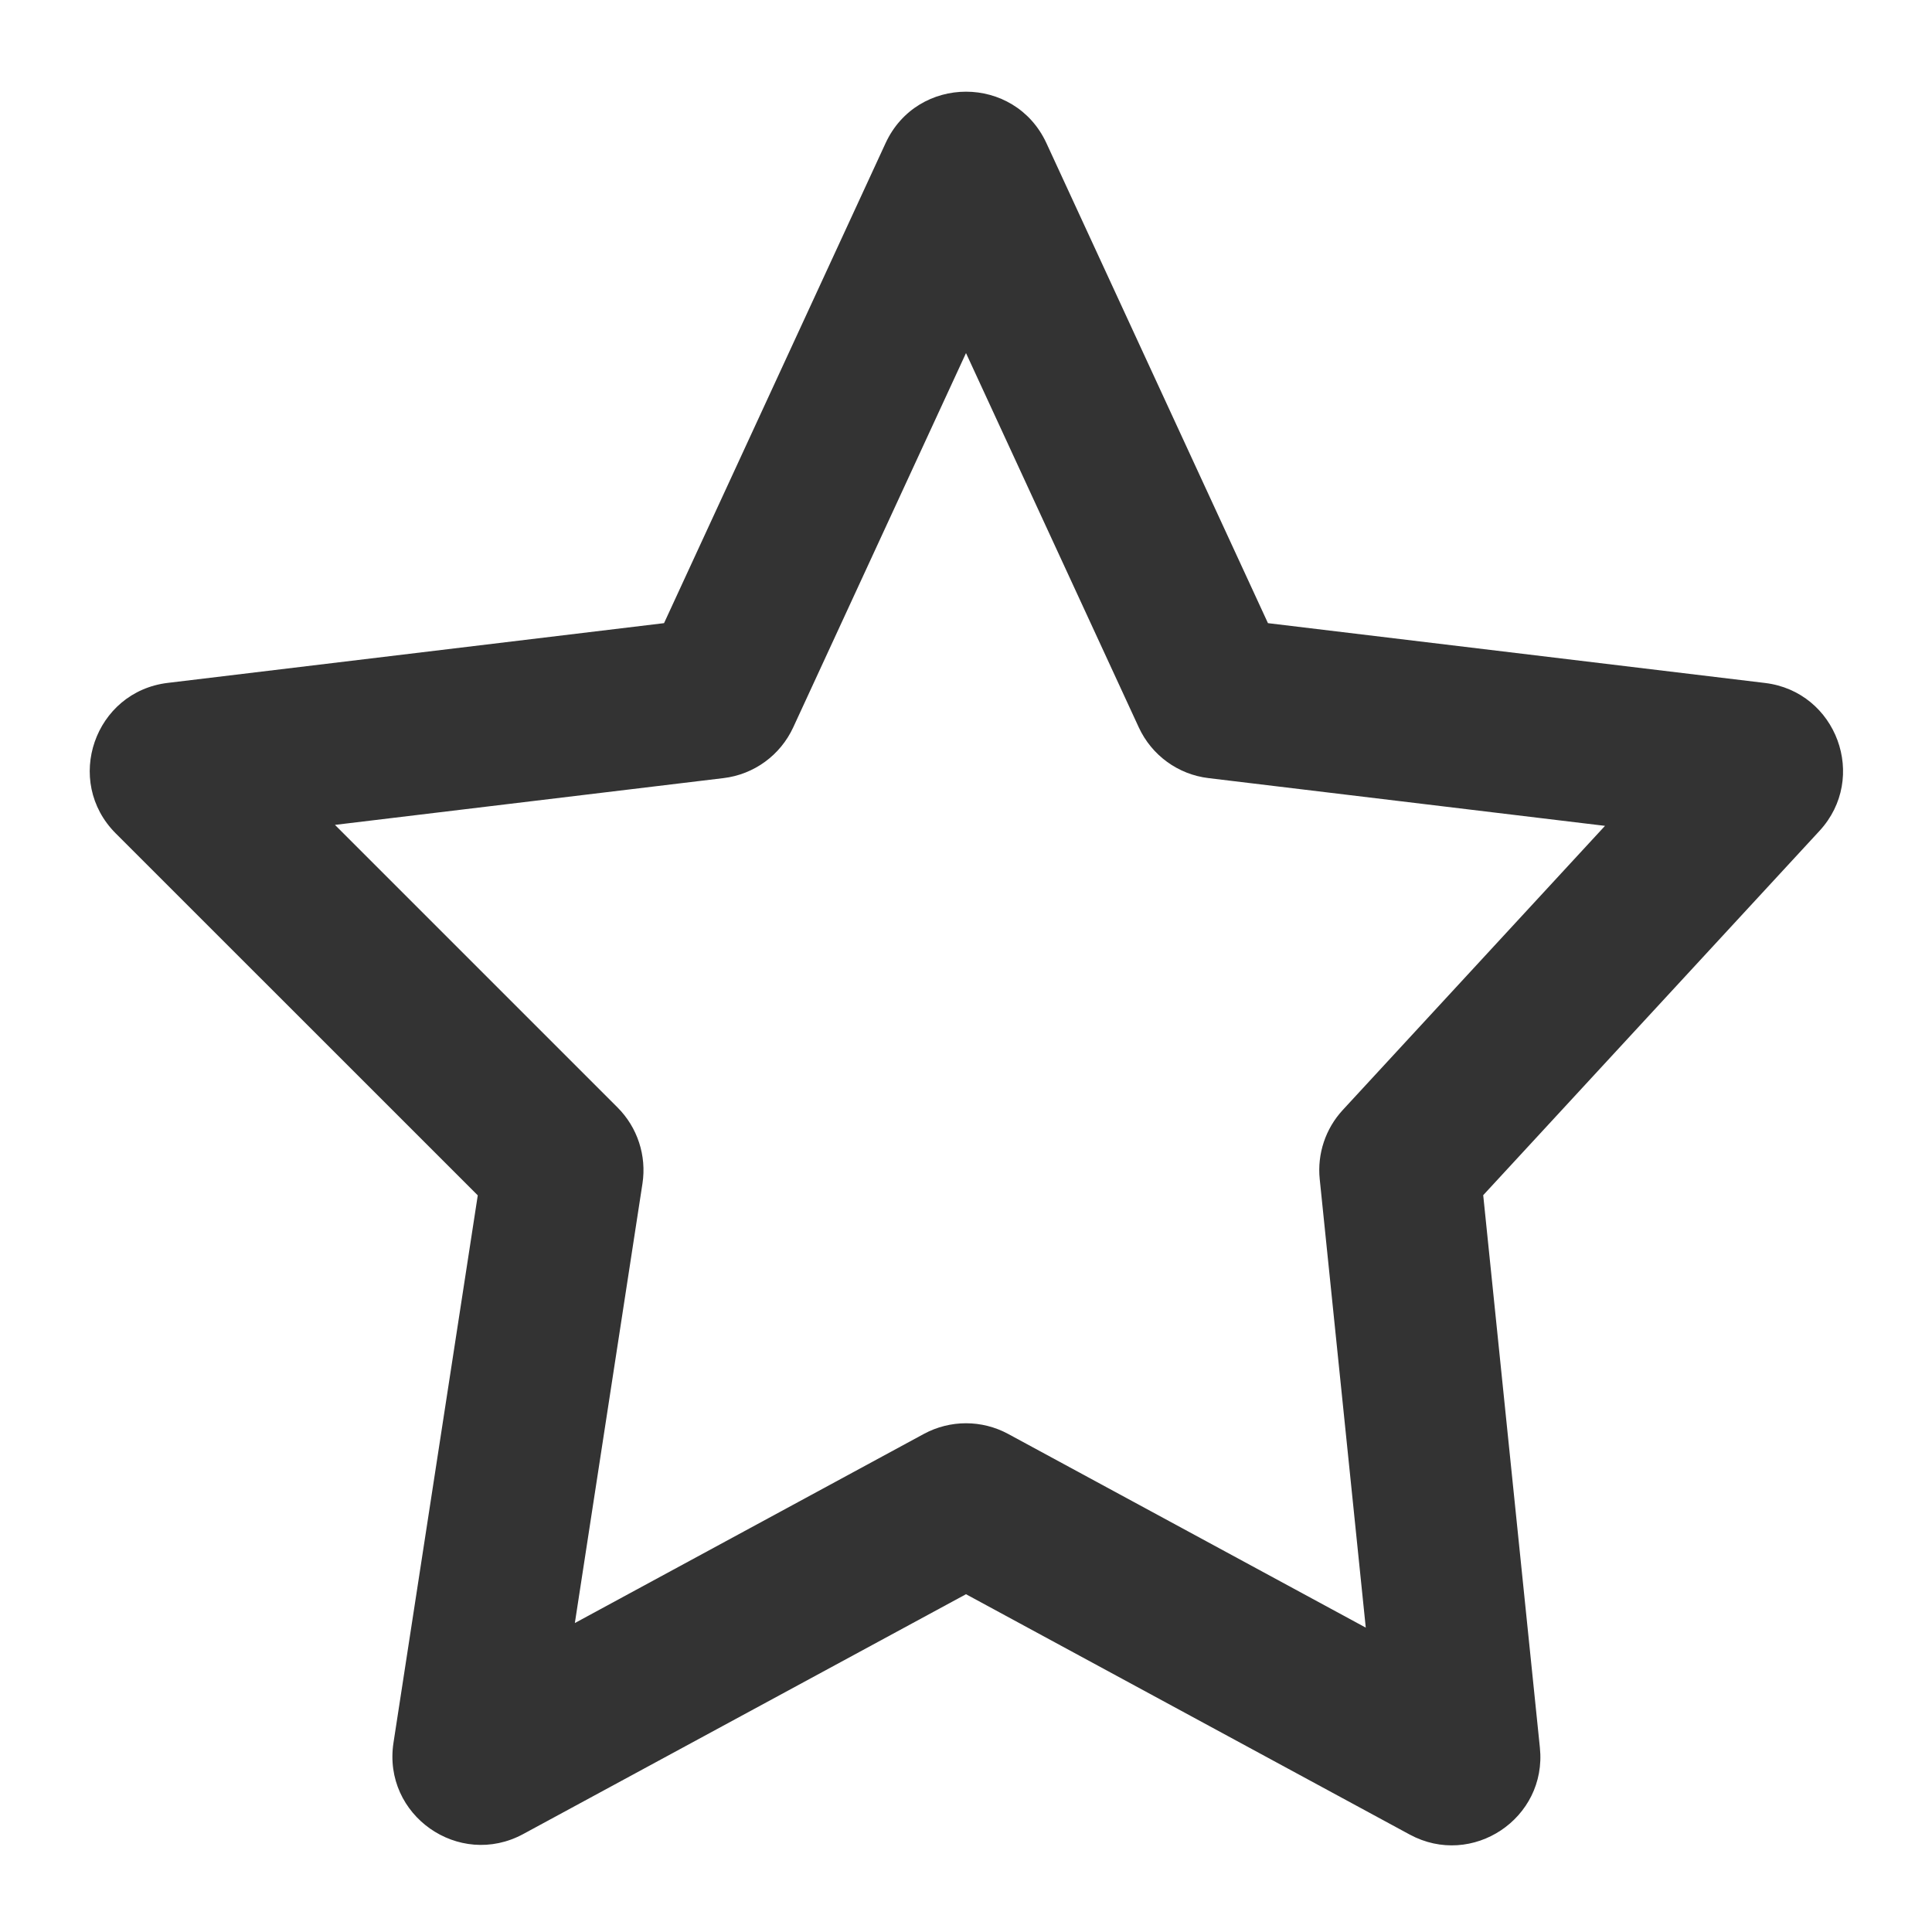
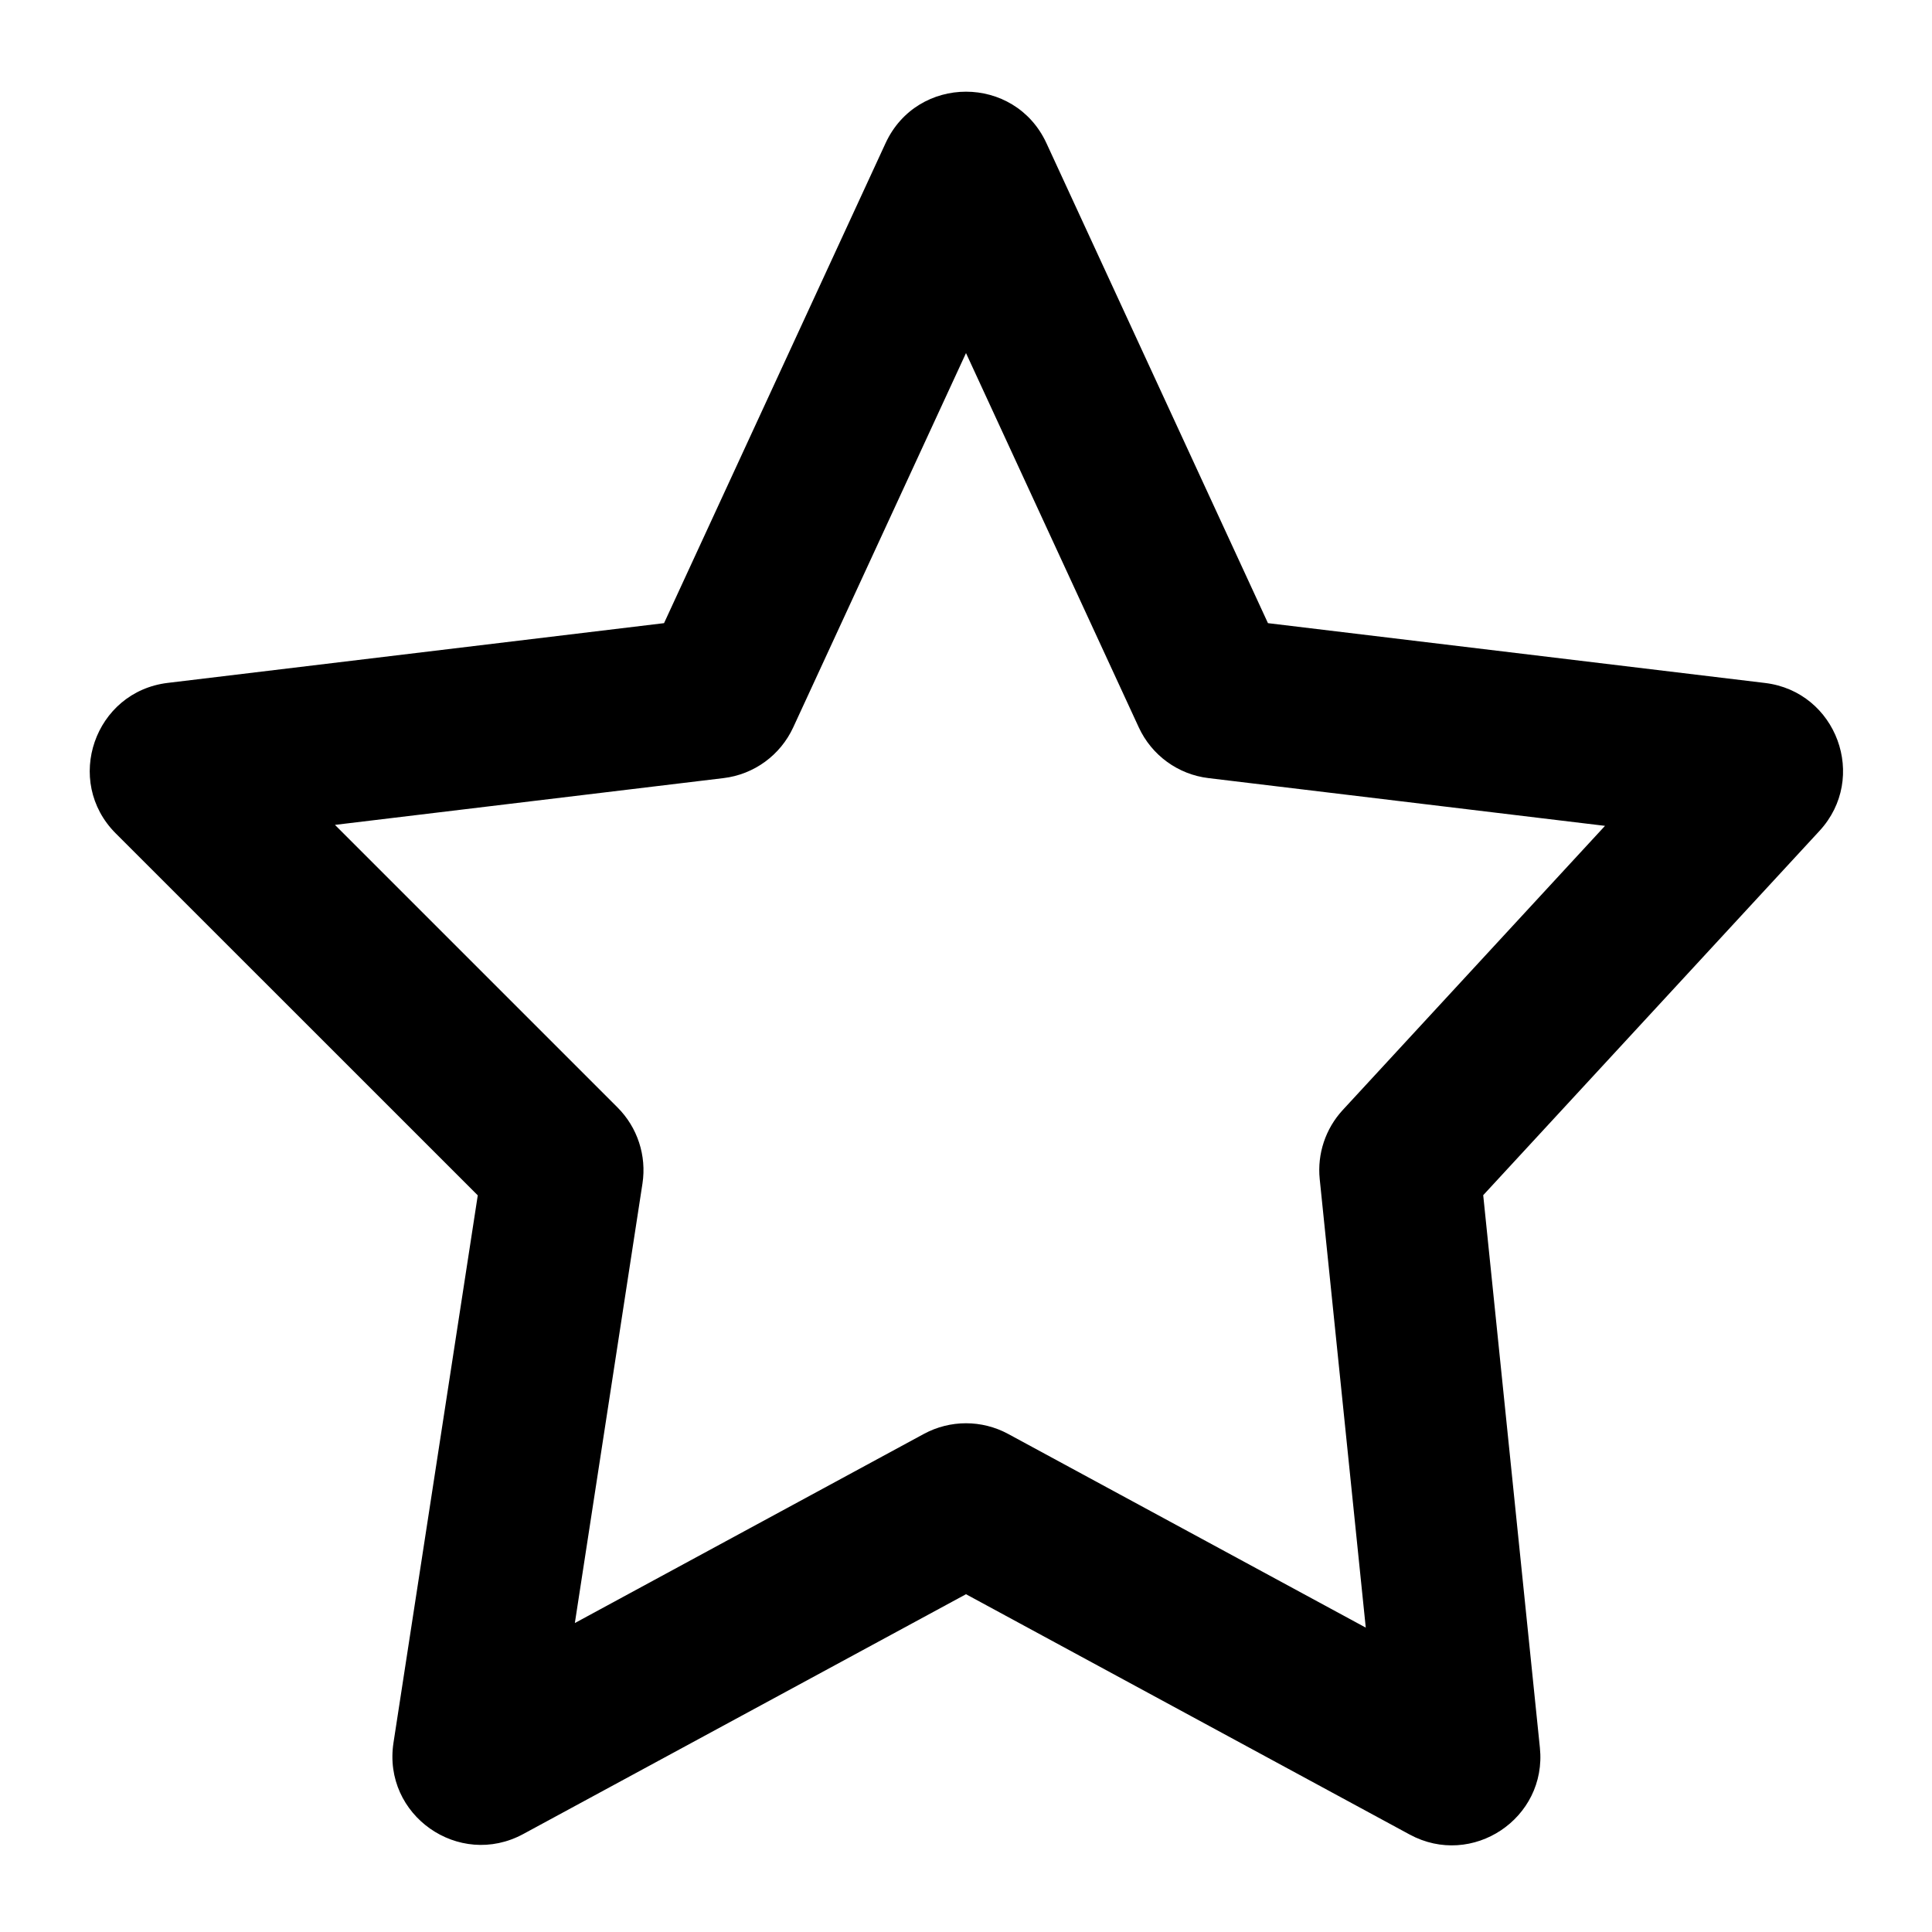
<svg xmlns="http://www.w3.org/2000/svg" width="24" height="24" viewBox="0 0 24 24" fill="none">
-   <path fill-rule="evenodd" clip-rule="evenodd" d="M12 4.386L9.854 9.035C9.694 9.382 9.366 9.621 8.987 9.666L4.161 10.247L7.671 13.757C7.919 14.005 8.034 14.356 7.981 14.702L7.141 20.162L11.476 17.813C11.803 17.636 12.197 17.636 12.524 17.813L16.966 20.219L16.394 14.647C16.362 14.333 16.466 14.021 16.68 13.789L19.938 10.259L15.013 9.666C14.634 9.621 14.306 9.382 14.146 9.035L12 4.386ZM11.001 1.778C11.395 0.926 12.605 0.926 12.999 1.778L15.751 7.741L21.925 8.484C22.816 8.591 23.211 9.663 22.602 10.322L18.425 14.847L19.129 21.71C19.22 22.589 18.288 23.21 17.511 22.789L12 19.804L6.5 22.783C5.7 23.216 4.75 22.548 4.888 21.649L5.935 14.849L1.438 10.353C0.789 9.704 1.174 8.592 2.085 8.483L8.249 7.741L11.001 1.778Z" fill="#333333" />
+   <path fill-rule="evenodd" clip-rule="evenodd" d="M12 4.386L9.854 9.035C9.694 9.382 9.366 9.621 8.987 9.666L4.161 10.247L7.671 13.757C7.919 14.005 8.034 14.356 7.981 14.702L7.141 20.162L11.476 17.813C11.803 17.636 12.197 17.636 12.524 17.813L16.966 20.219L16.394 14.647C16.362 14.333 16.466 14.021 16.68 13.789L19.938 10.259L15.013 9.666C14.634 9.621 14.306 9.382 14.146 9.035L12 4.386ZM11.001 1.778C11.395 0.926 12.605 0.926 12.999 1.778L15.751 7.741L21.925 8.484C22.816 8.591 23.211 9.663 22.602 10.322L18.425 14.847L19.129 21.71C19.22 22.589 18.288 23.21 17.511 22.789L12 19.804L6.5 22.783C5.7 23.216 4.75 22.548 4.888 21.649L5.935 14.849L1.438 10.353C0.789 9.704 1.174 8.592 2.085 8.483L8.249 7.741L11.001 1.778Z" fill="currentColor" />
</svg>
